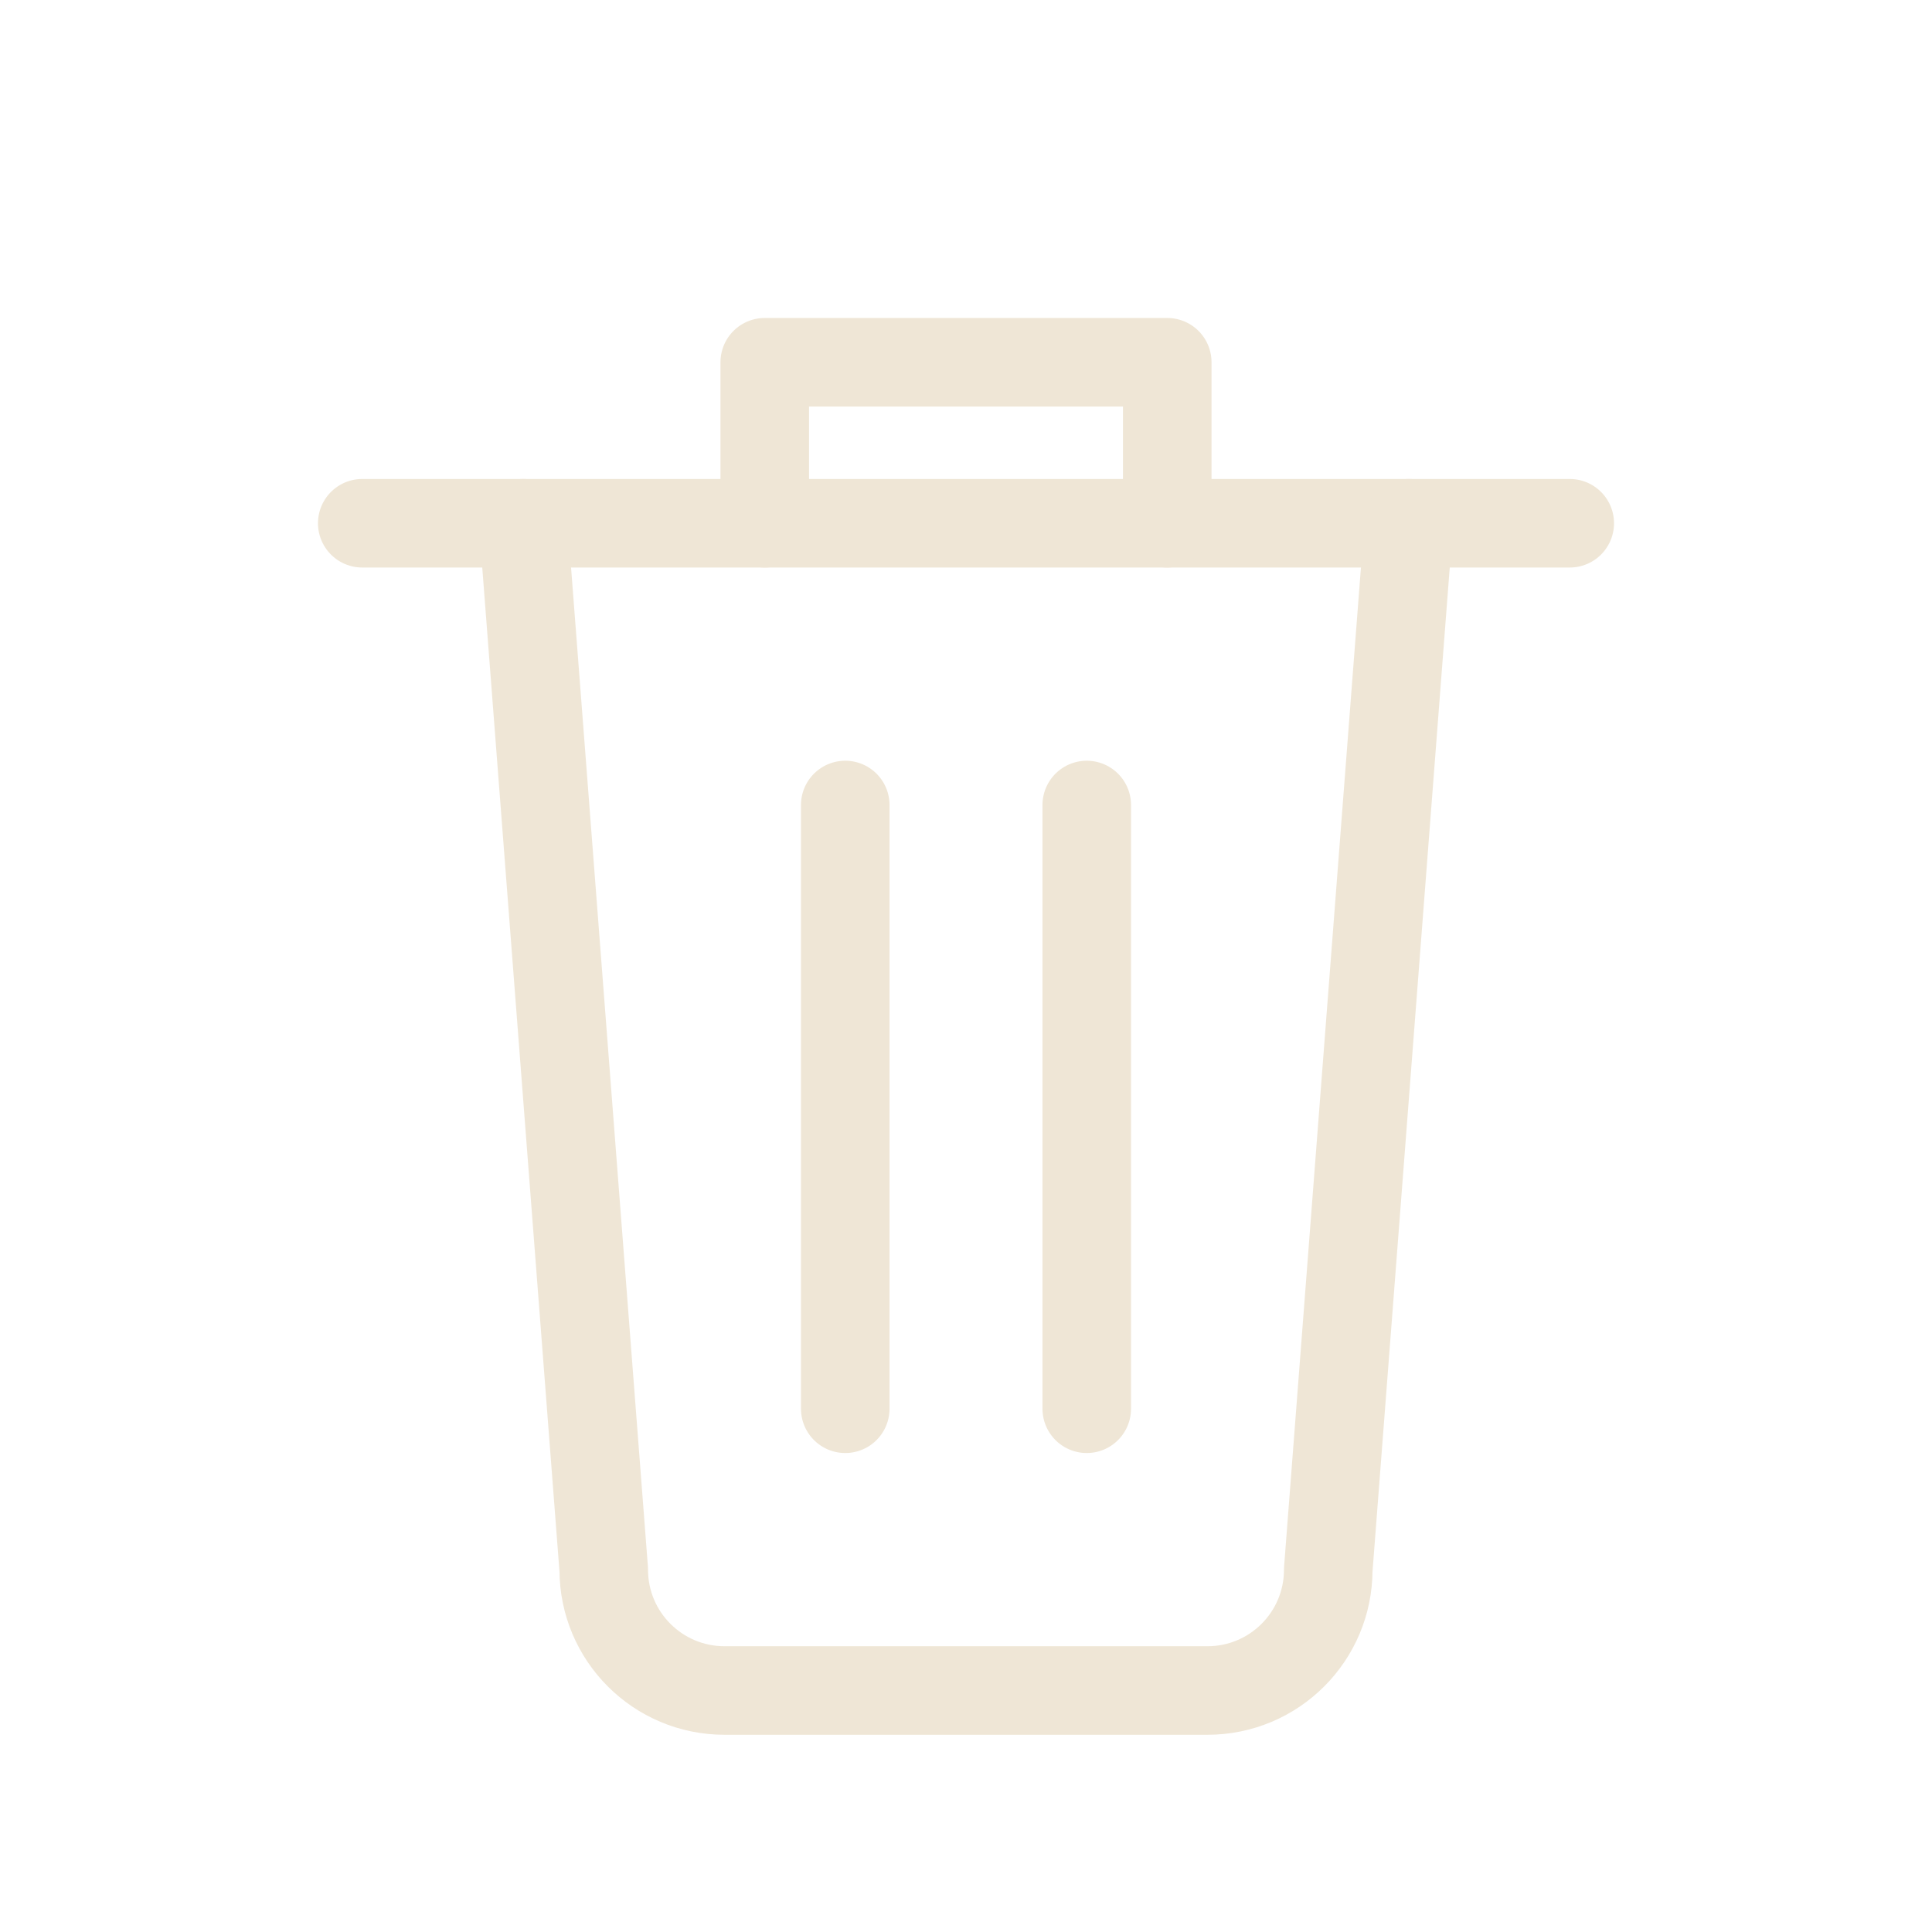
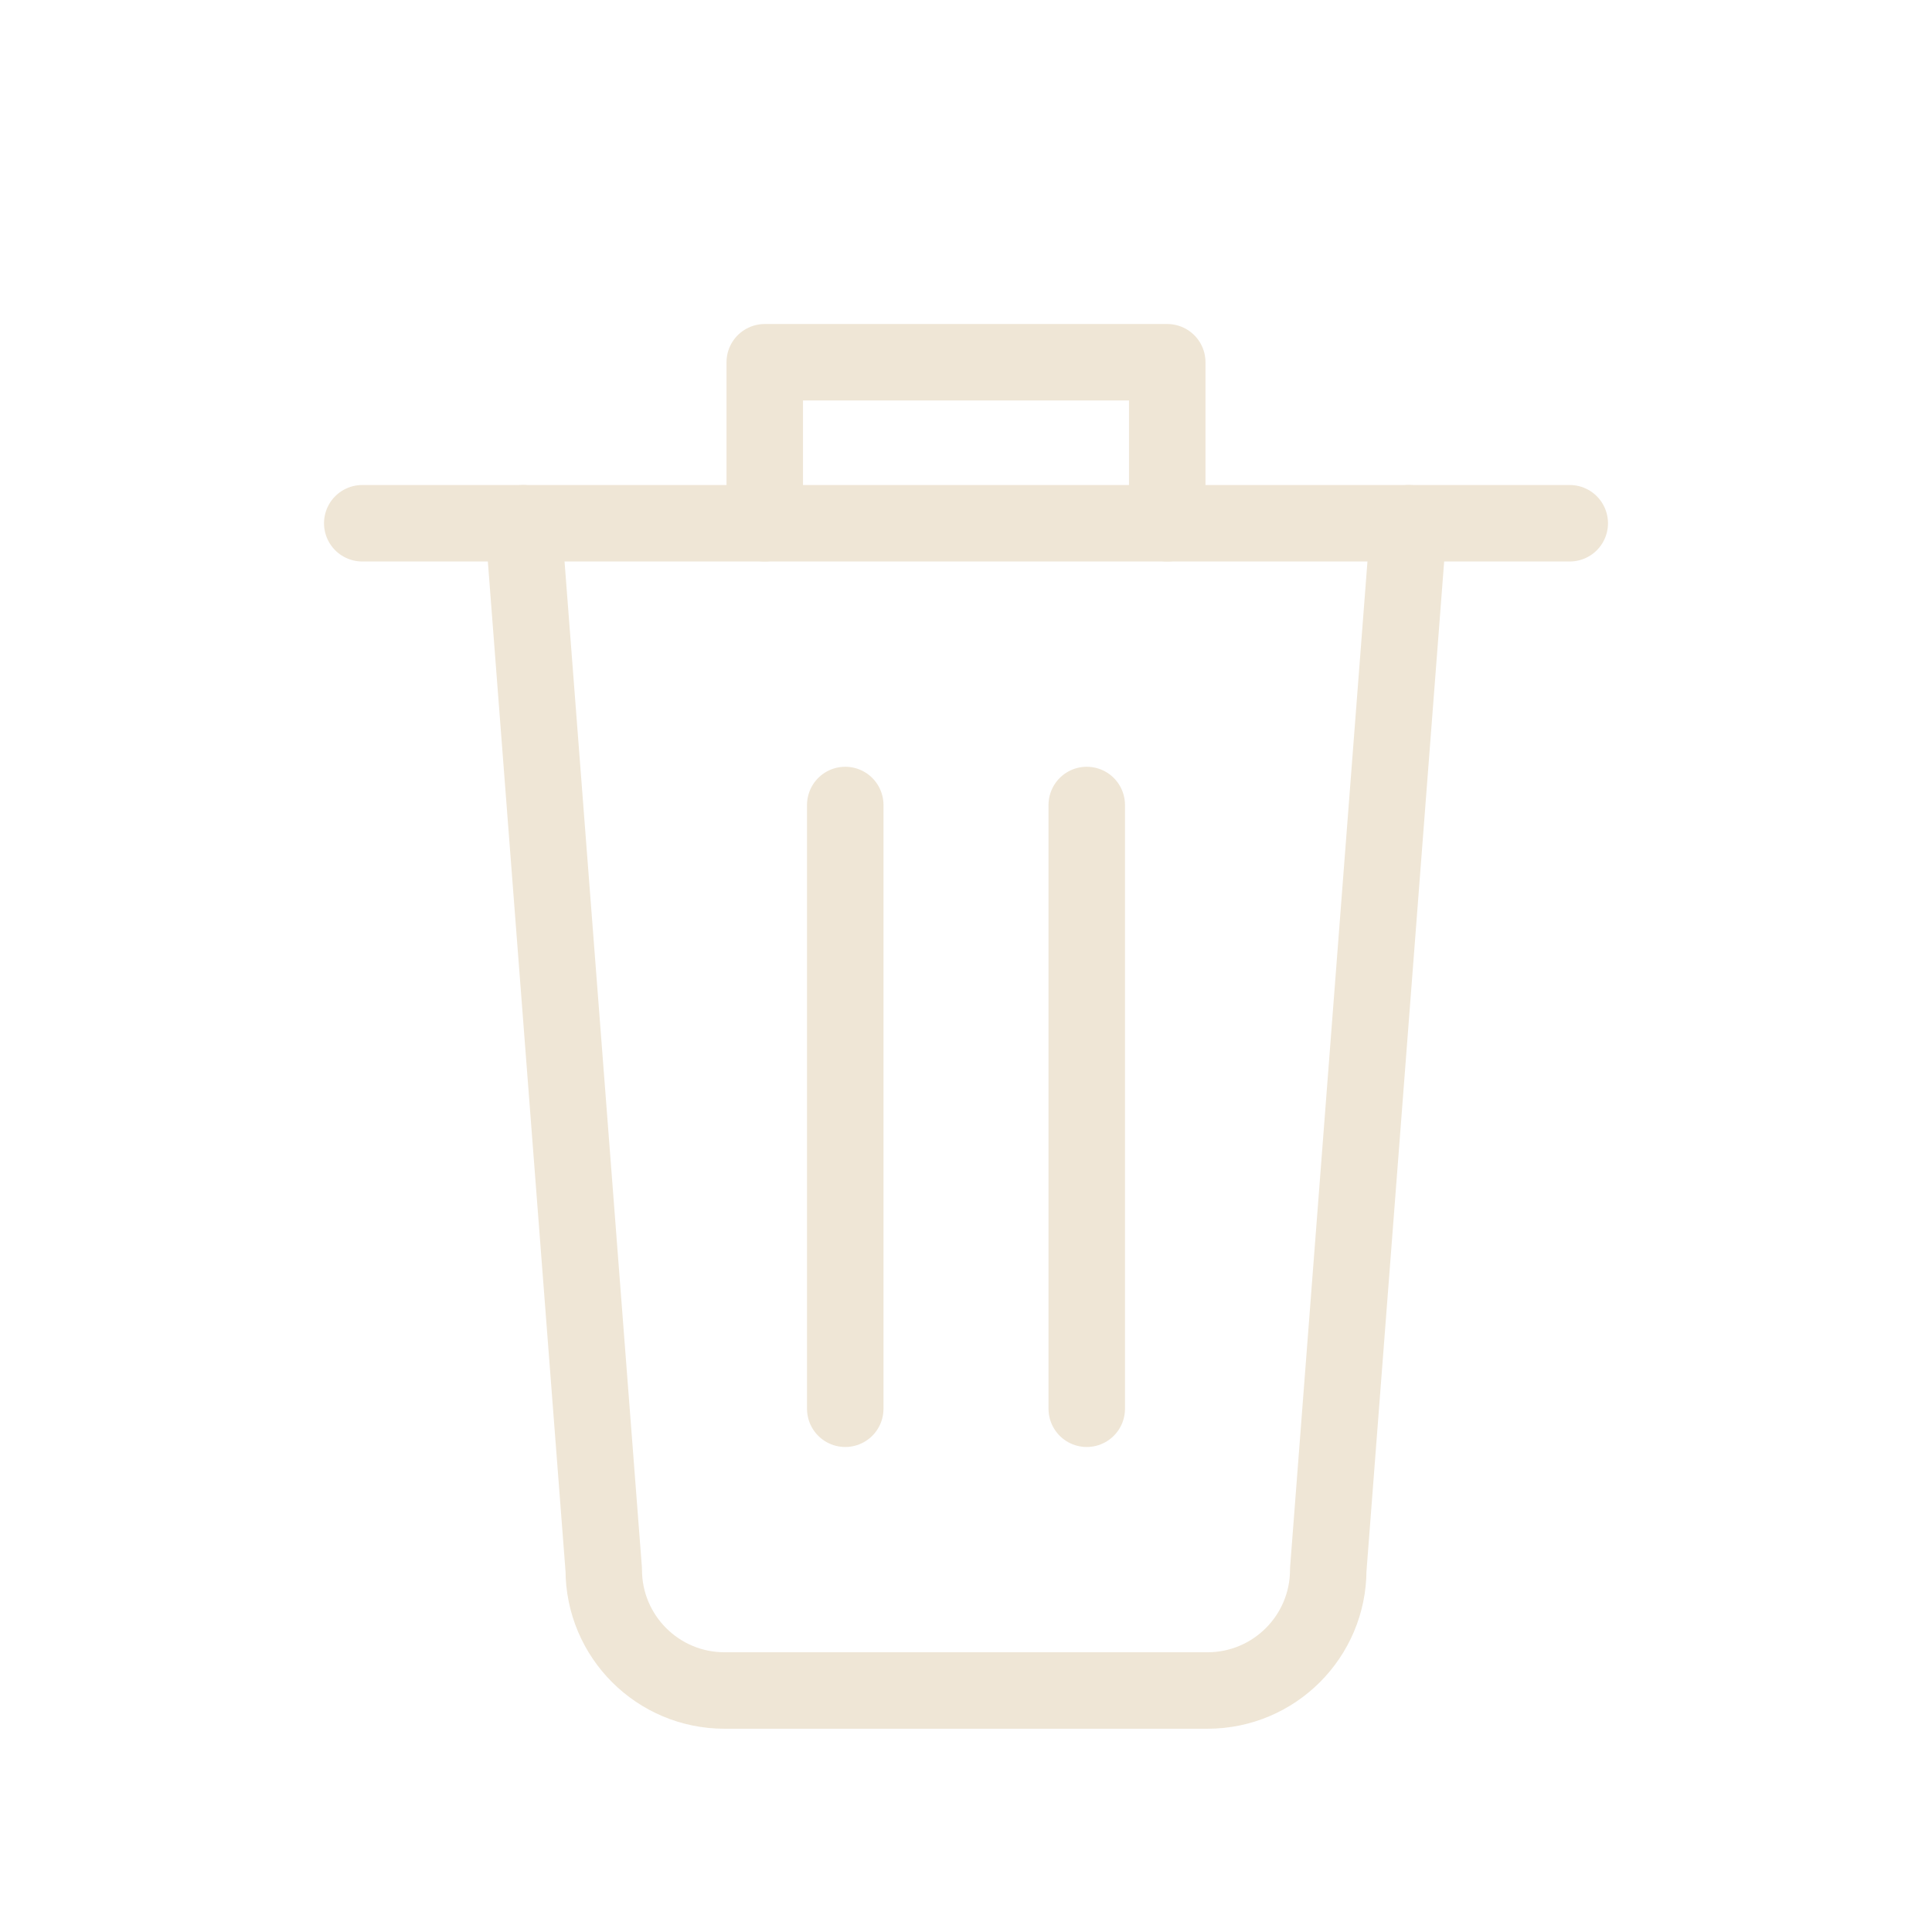
<svg xmlns="http://www.w3.org/2000/svg" width="48" height="48" viewBox="0 0 48 48">
-   <g fill="none" stroke="#efe6d6" stroke-width="2.2" stroke-linecap="round" stroke-linejoin="round">
+   <g fill="none" stroke="#efe6d6" stroke-width="1.9" stroke-linecap="round" stroke-linejoin="round">
    <path d="M9 13h30" />
    <path d="M19 13V9h10v4" />
    <path d="M13 13l2 26a3 3 0 0 0 3 3h12a3 3 0 0 0 3-3l2-26" />
    <path d="M21 20v15M27 20v15" />
  </g>
</svg>
